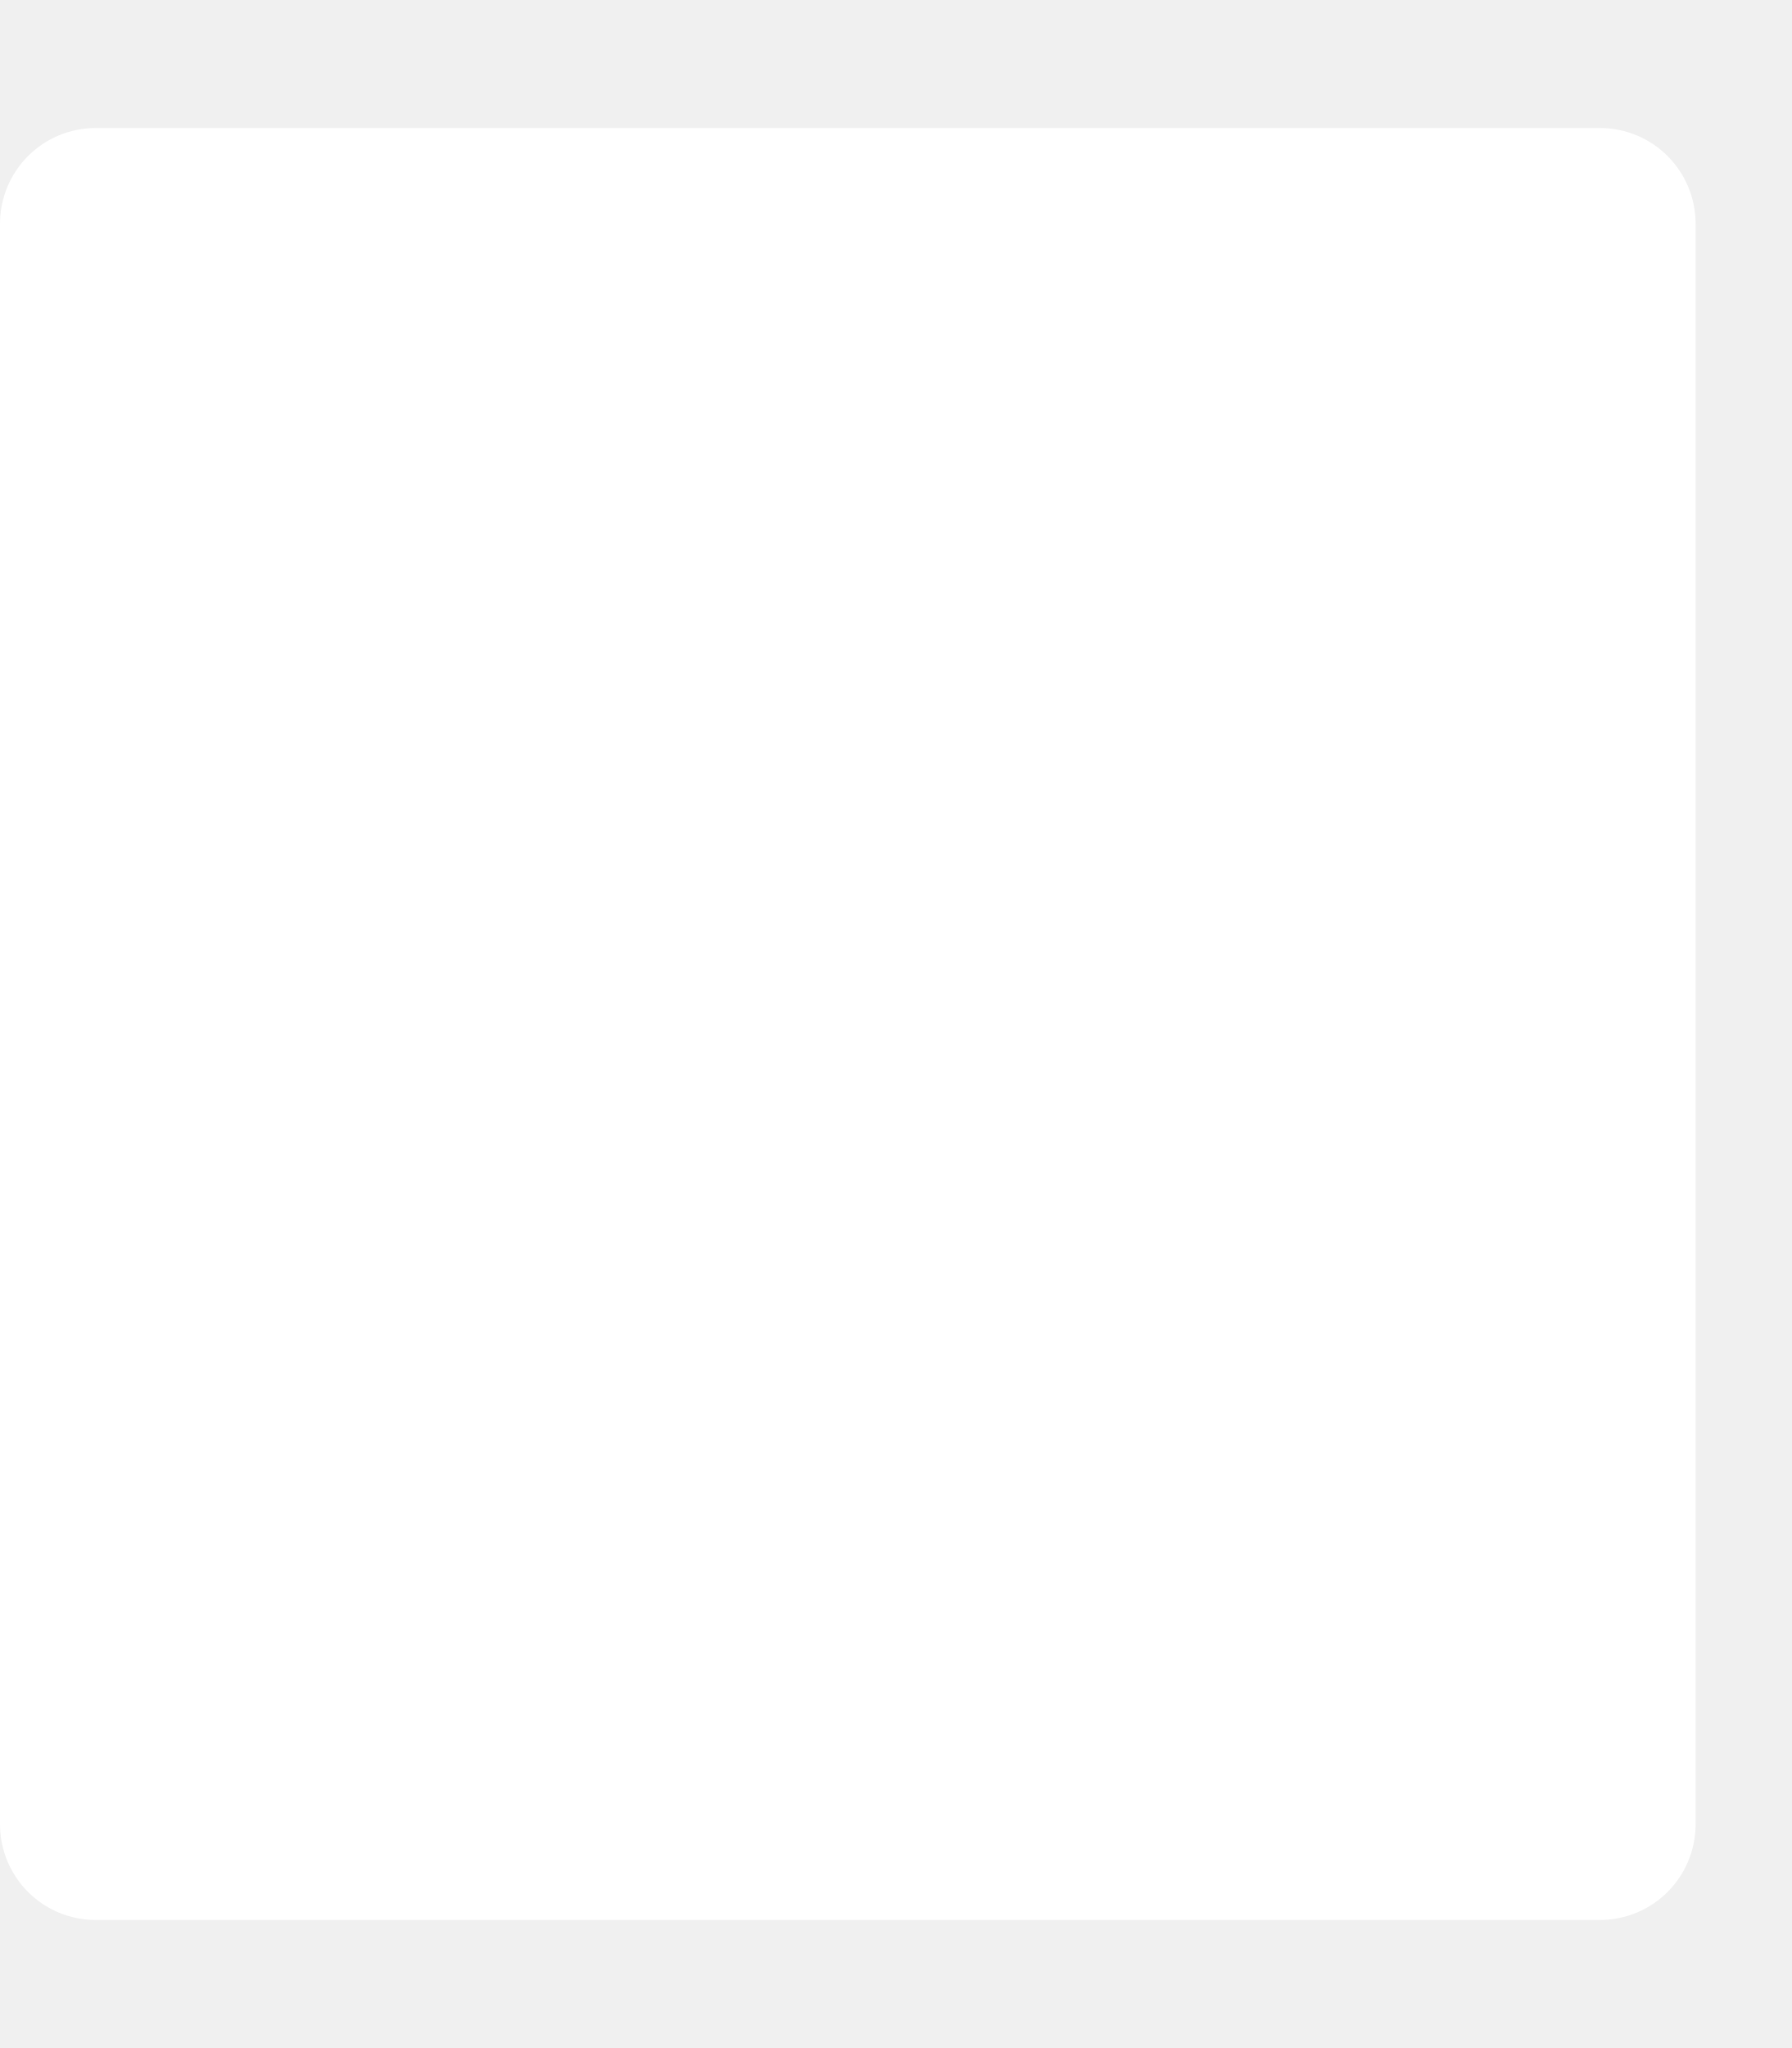
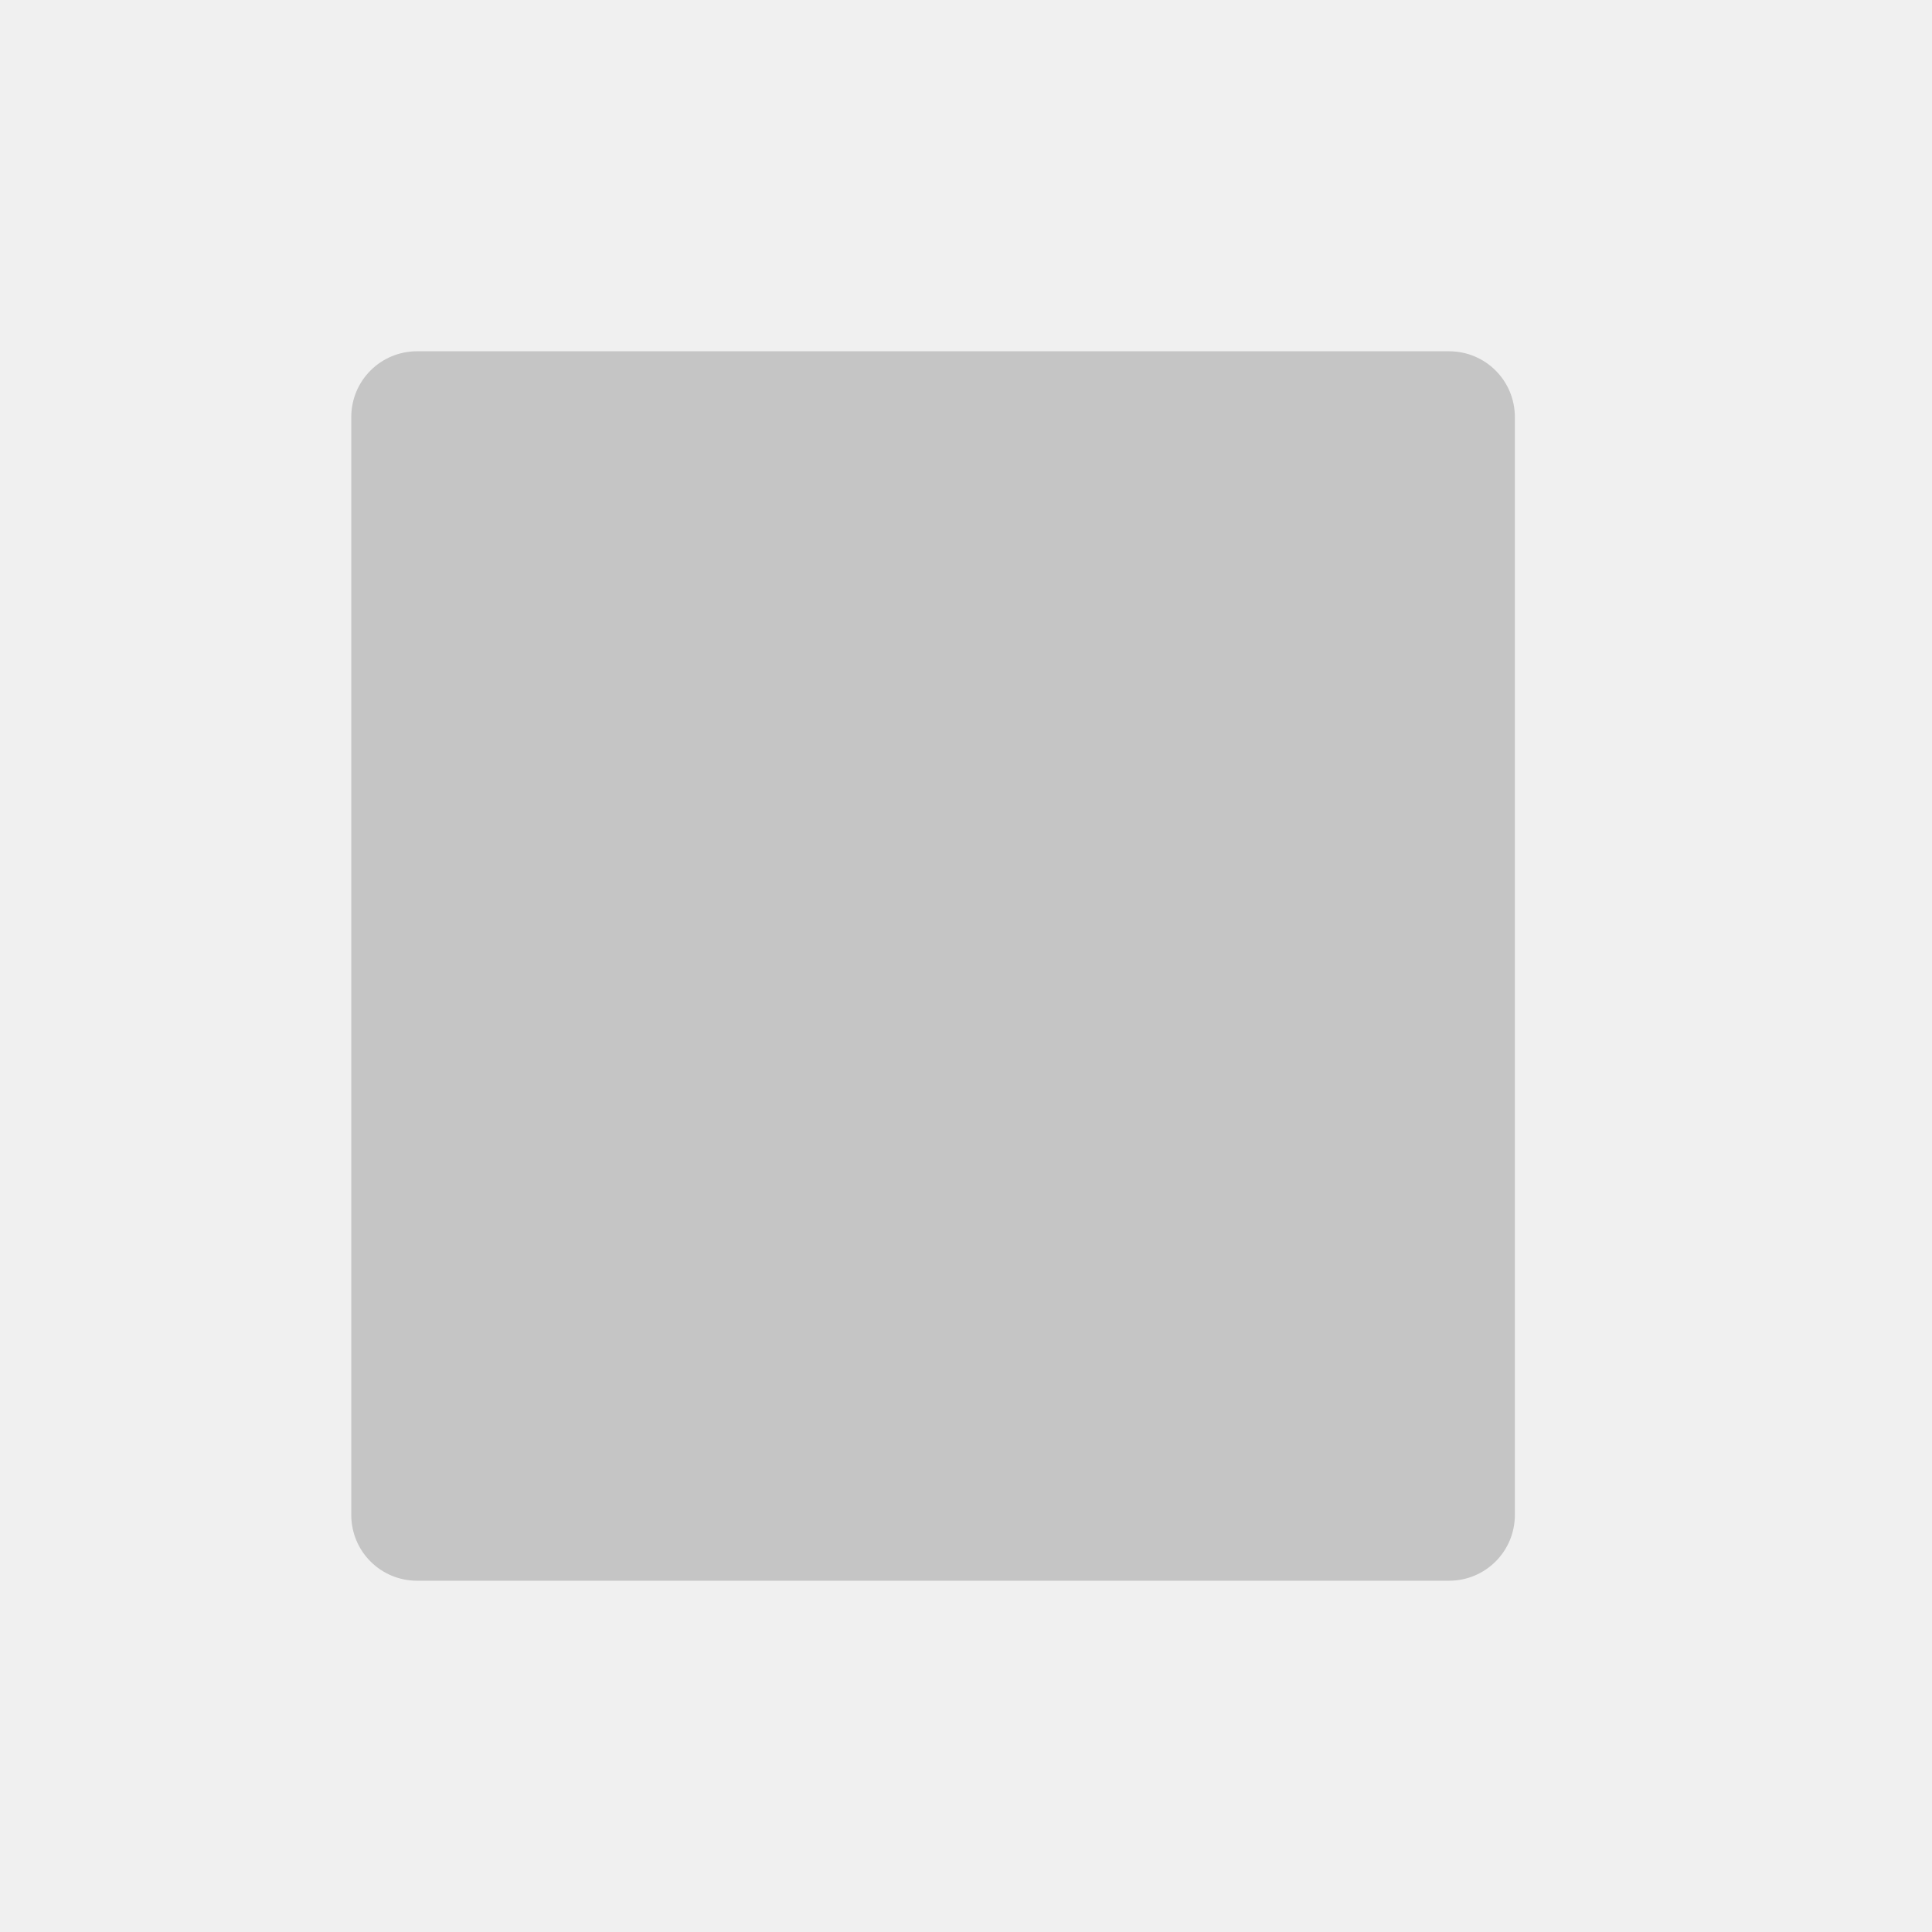
- <svg xmlns="http://www.w3.org/2000/svg" aria-hidden="true" data-prefix="fas" data-icon="stop" class="svg-inline--fa fa-stop fa-w-16" role="img" viewBox="0 0 448 512">
-   <path fill="#ffffff" d="M400 32H24c-13.3 0-24 10.7-24 24v400c0 13.3 10.7 24 24 24h376c13.3 0 24-10.7 24-24V56c0-13.3-10.7-24-24-24z" />
+ <svg xmlns="http://www.w3.org/2000/svg" width="16" height="16" viewBox="-128 -96 704 704">
+   <path fill="#c5c5c5" d="M400 32H24c-13.3 0-24 10.7-24 24v400c0 13.3 10.7 24 24 24h376c13.3 0 24-10.7 24-24V56c0-13.3-10.7-24-24-24z" />
</svg>
